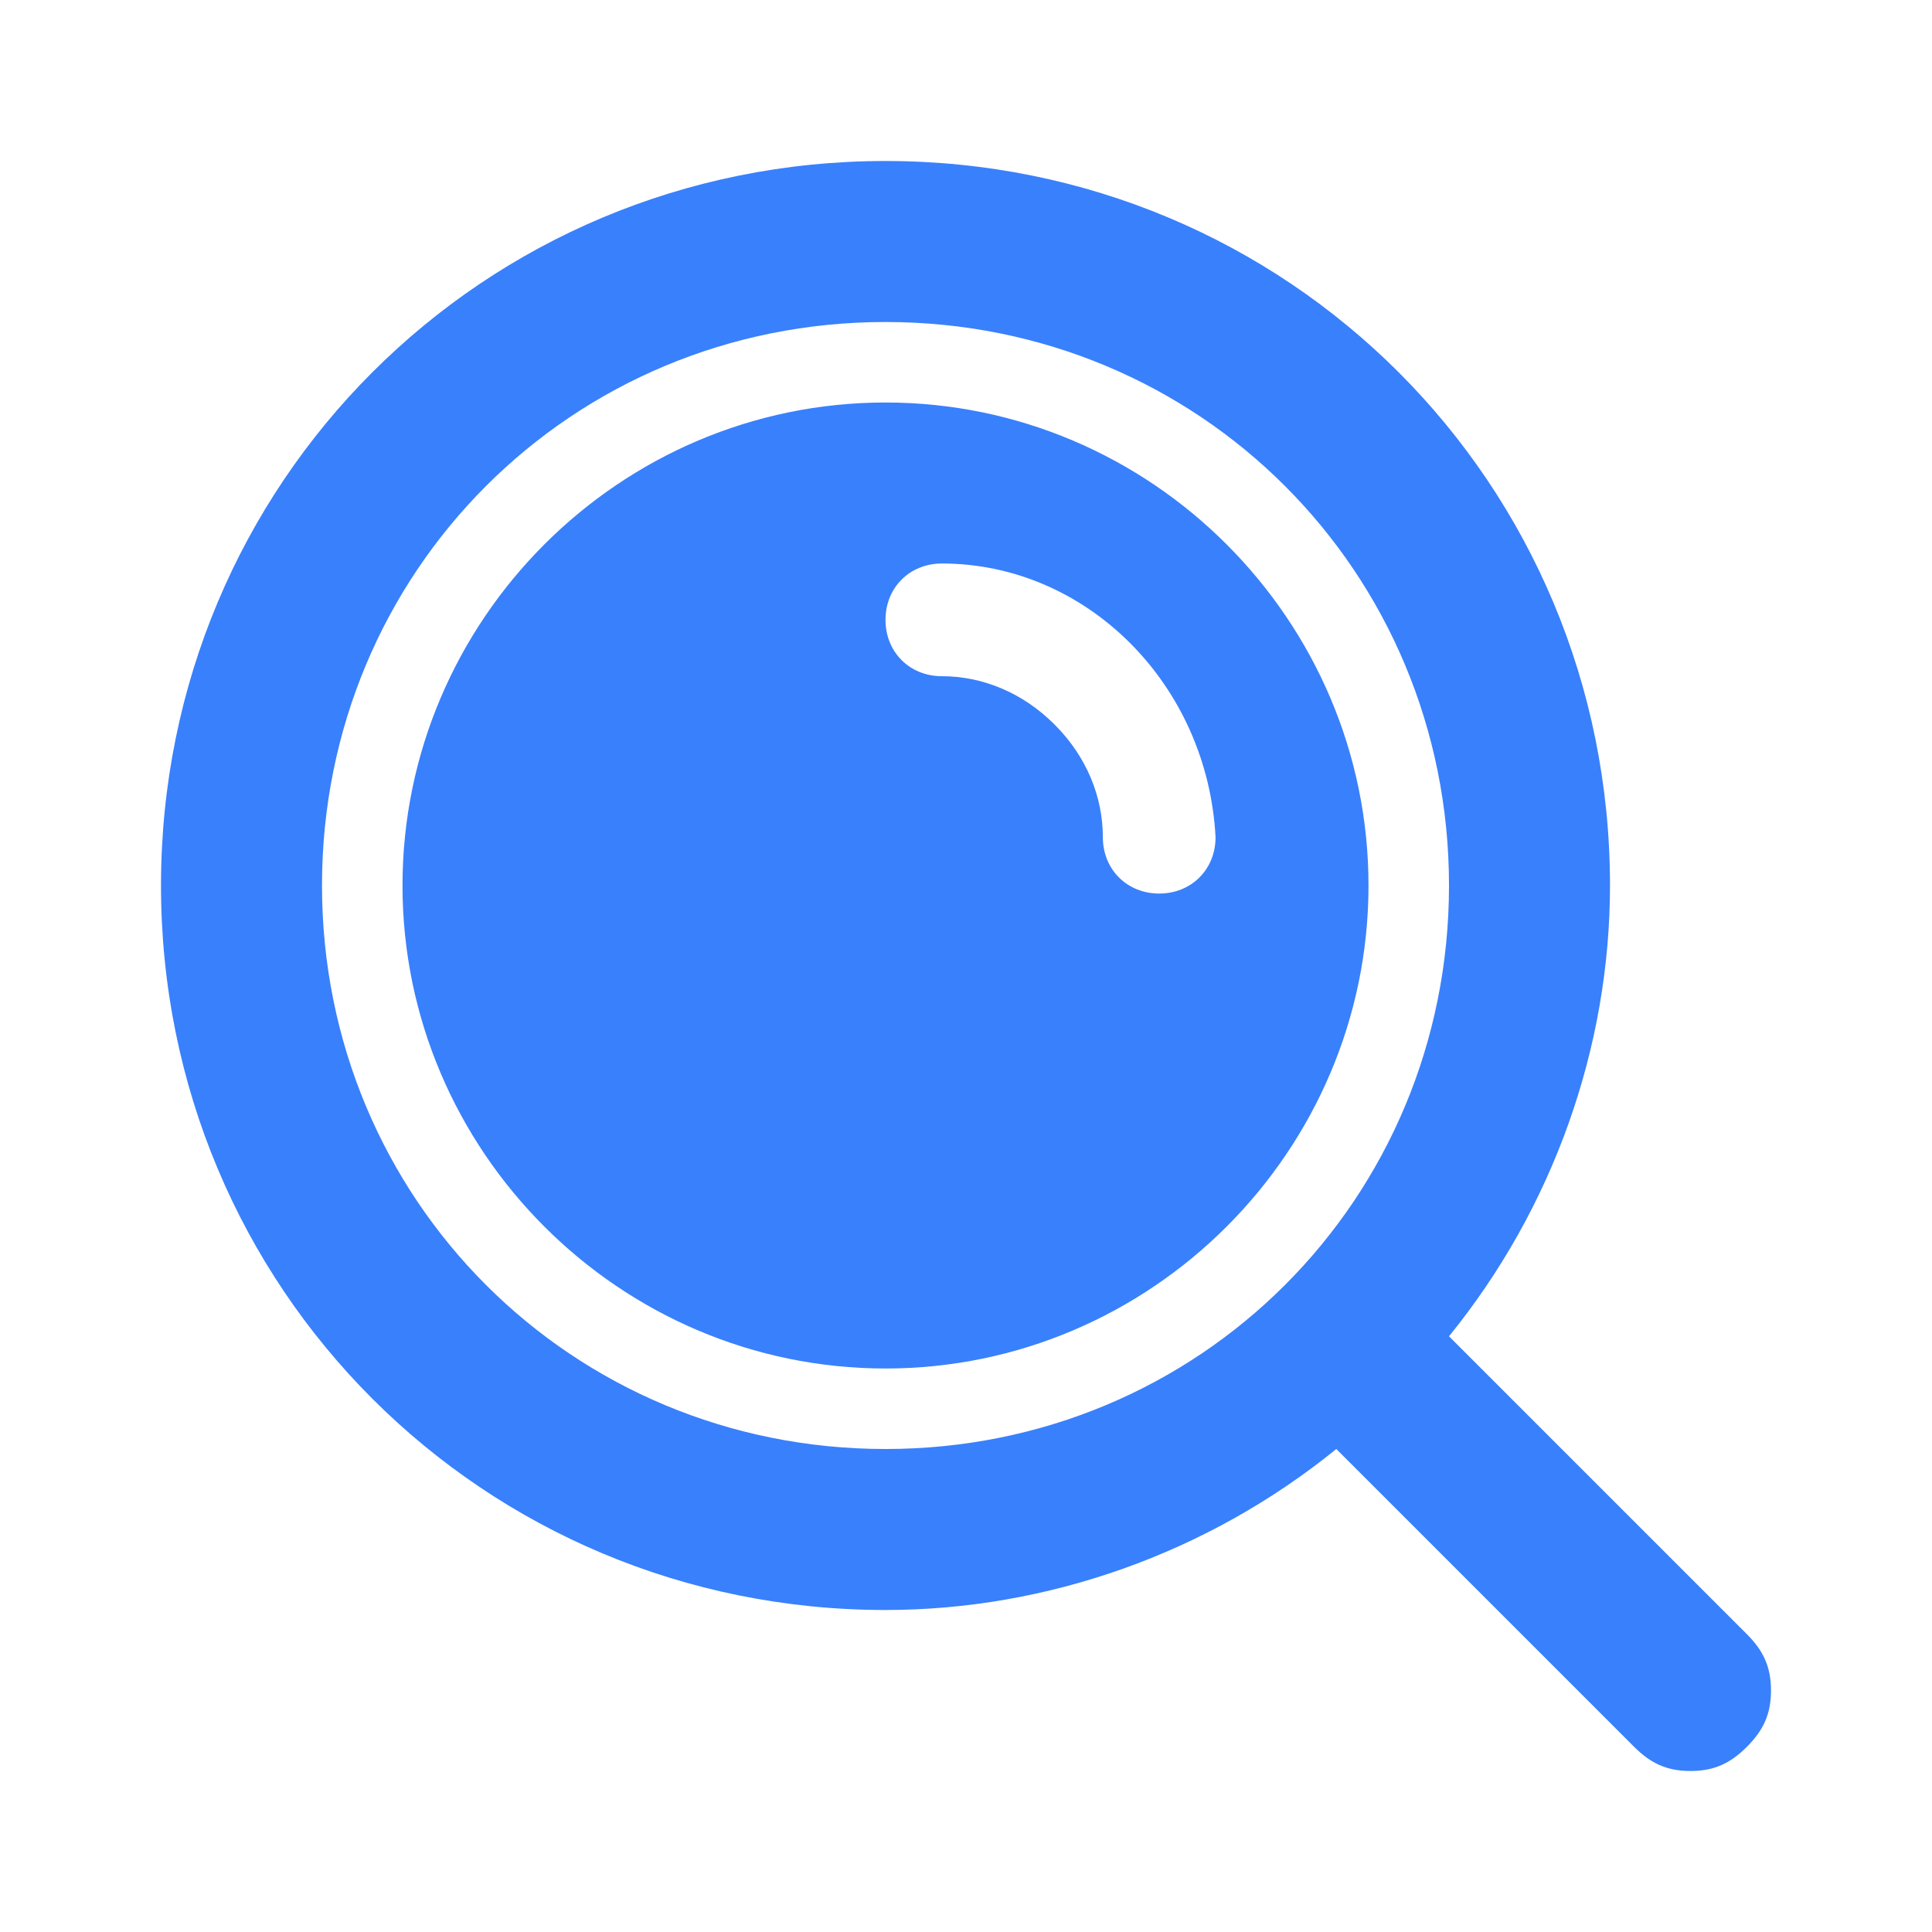
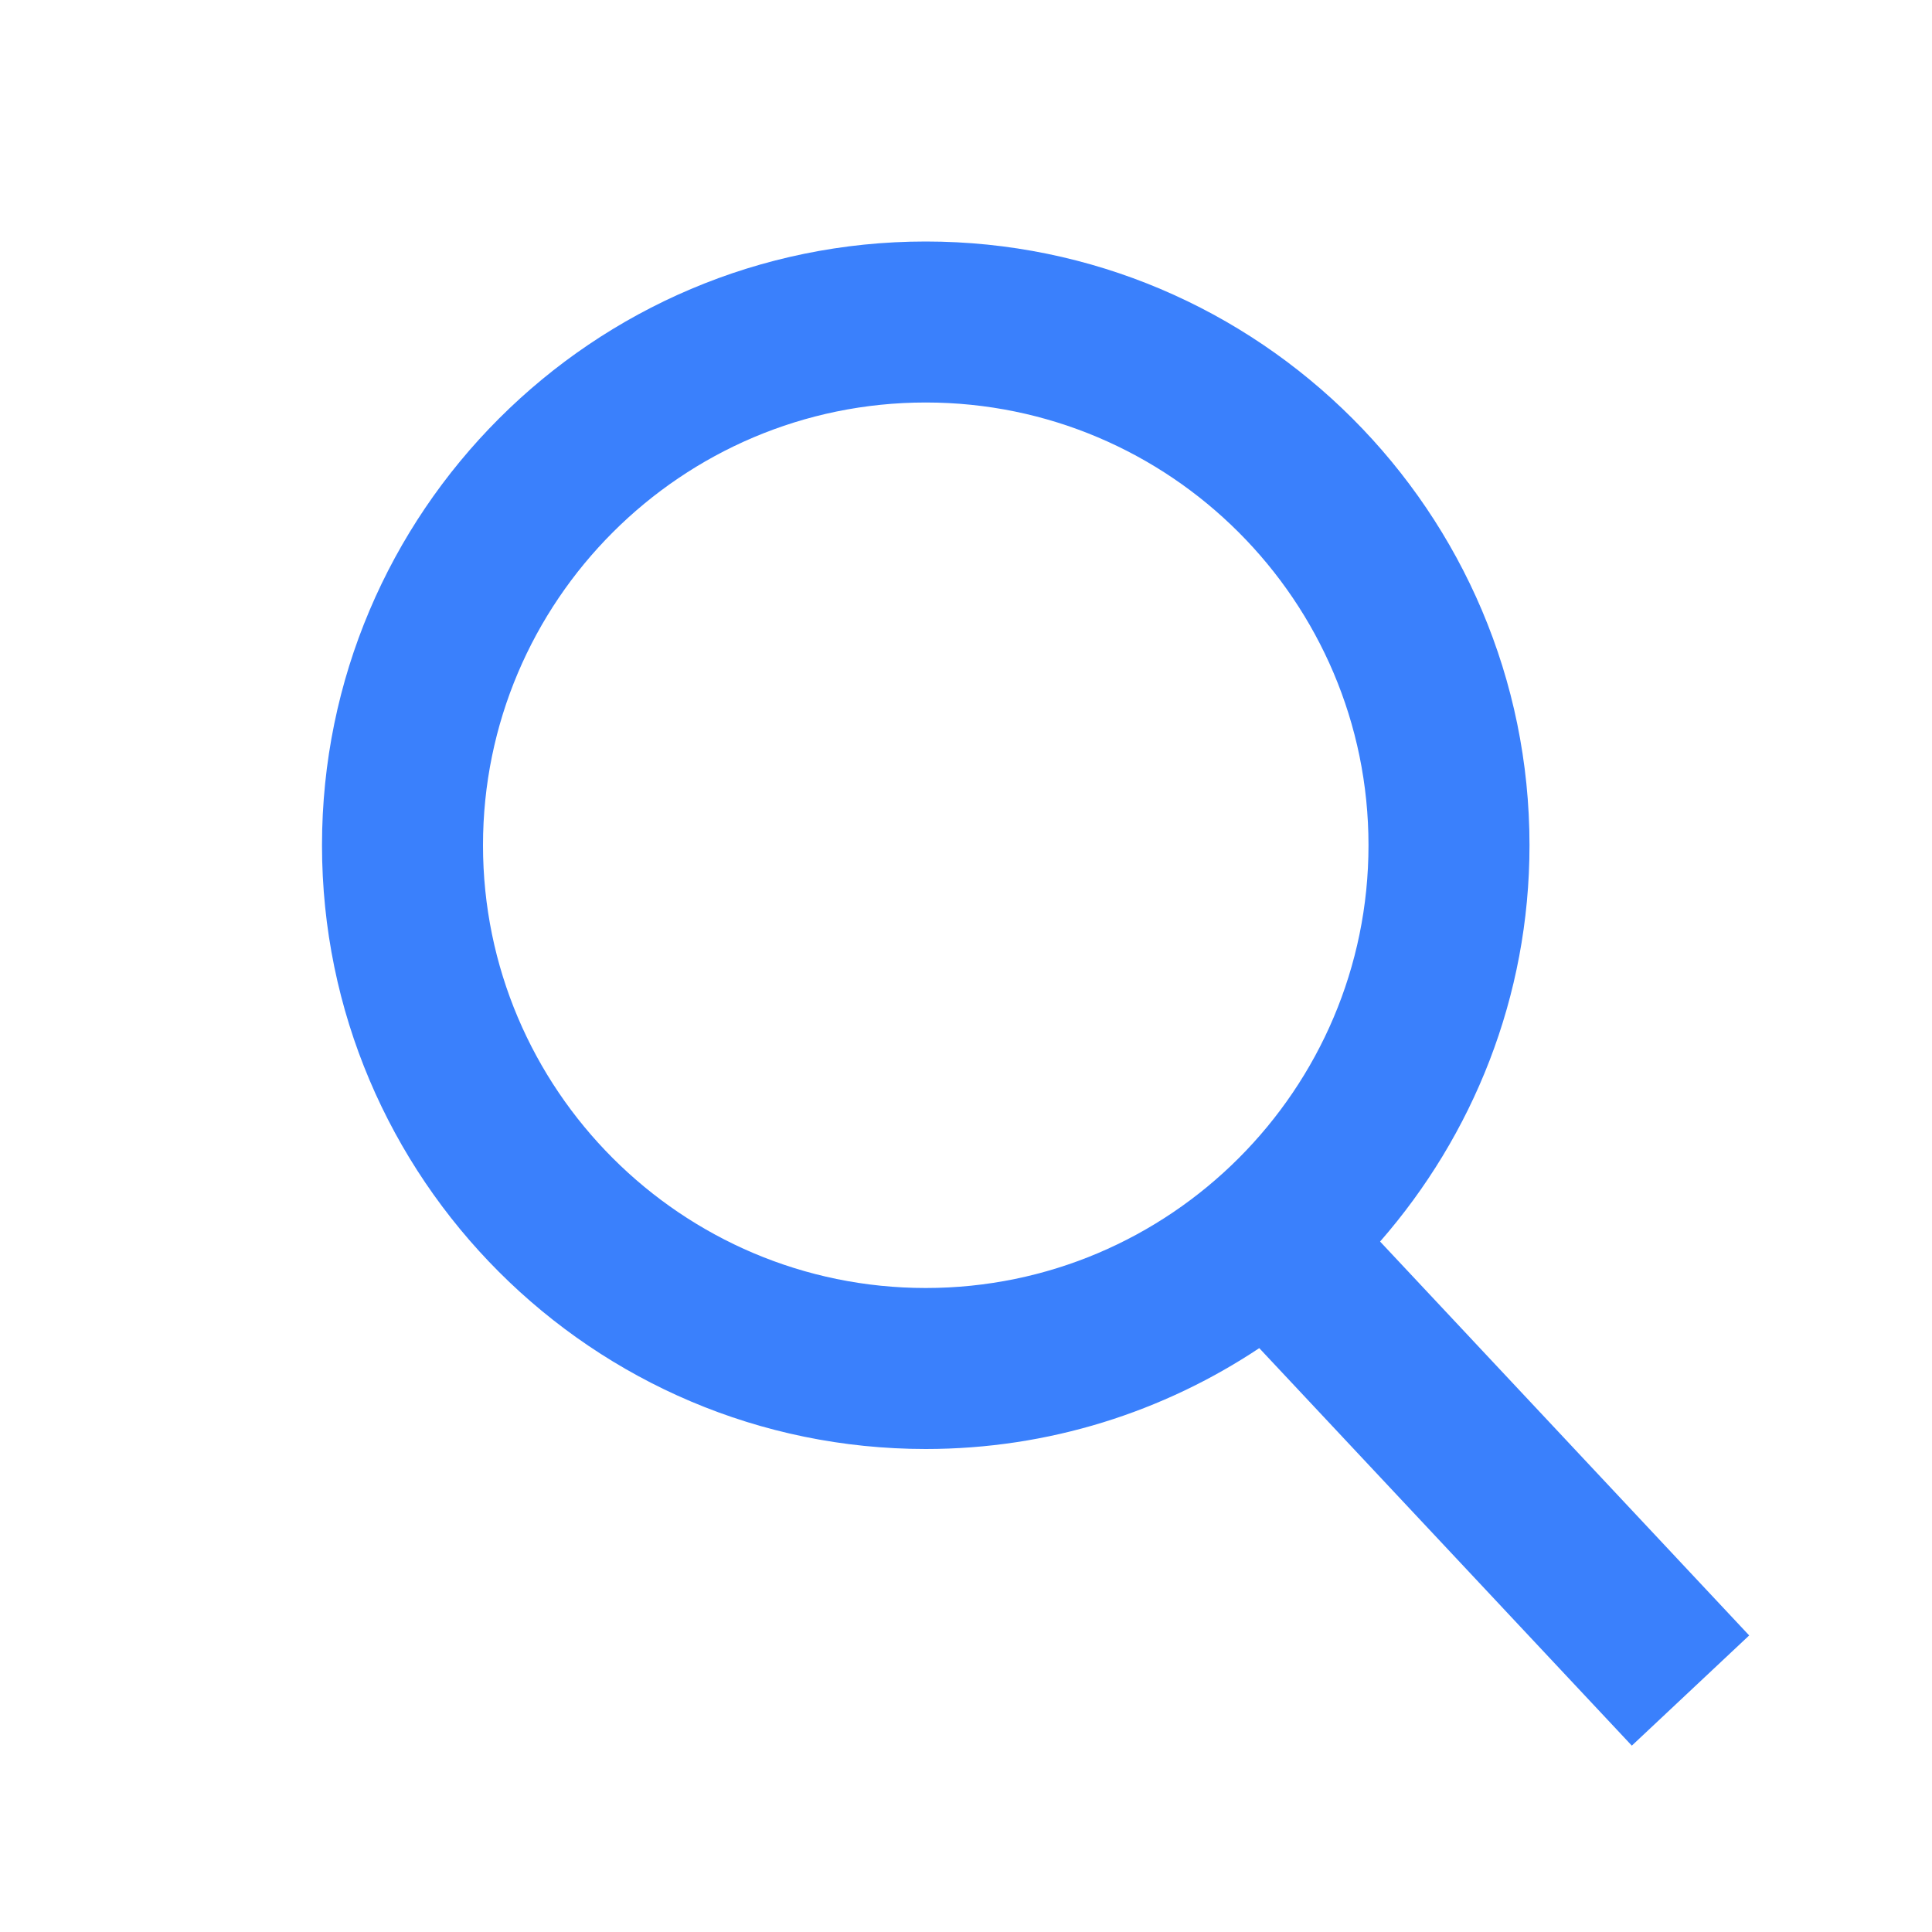
<svg xmlns="http://www.w3.org/2000/svg" class="icon" width="20px" height="20.00px" viewBox="0 0 1024 1024" version="1.1">
-   <path d="M896 938.667c-12.8 0-21.333-4.267-29.867-12.8L708.267 768C640 823.467 554.667 853.333 469.333 853.333c-213.333 0-384-170.667-384-384s170.667-384 384-384 384 170.667 384 384c0 85.333-29.867 170.667-85.333 238.933l157.867 157.867c8.533 8.533 12.8 17.067 12.8 29.867 0 12.8-4.267 21.333-12.8 29.867-8.533 8.533-17.067 12.8-29.867 12.8zM469.333 170.667c-166.4 0-298.667 132.267-298.667 298.667s132.267 298.667 298.667 298.667 298.667-132.267 298.667-298.667-132.267-298.667-298.667-298.667z m0 554.667c-140.8 0-256-115.2-256-256s115.2-256 256-256 256 115.2 256 256-115.2 256-256 256z m29.867-426.667c-17.067 0-29.867 12.8-29.867 29.867 0 17.067 12.8 29.867 29.867 29.867 21.333 0 42.667 8.533 59.733 25.6 17.067 17.067 25.6 38.4 25.6 59.733 0 17.067 12.8 29.867 29.867 29.867 17.067 0 29.867-12.8 29.867-29.867C640 362.667 576 298.667 499.2 298.667z" fill="#3980FC" />
+   <path d="M927.104 866.816l-195.627-208.768C780.629 601.771 810.667 528.427 810.667 448 810.667 271.531 667.136 128 490.667 128S170.667 271.531 170.667 448 314.197 768 490.667 768c65.323 0 126.08-19.755 176.768-53.461l197.461 210.688L927.104 866.816zM256 448C256 318.592 361.259 213.333 490.667 213.333S725.333 318.592 725.333 448 620.075 682.667 490.667 682.667 256 577.408 256 448z" fill="#3A80FC" />
</svg>
